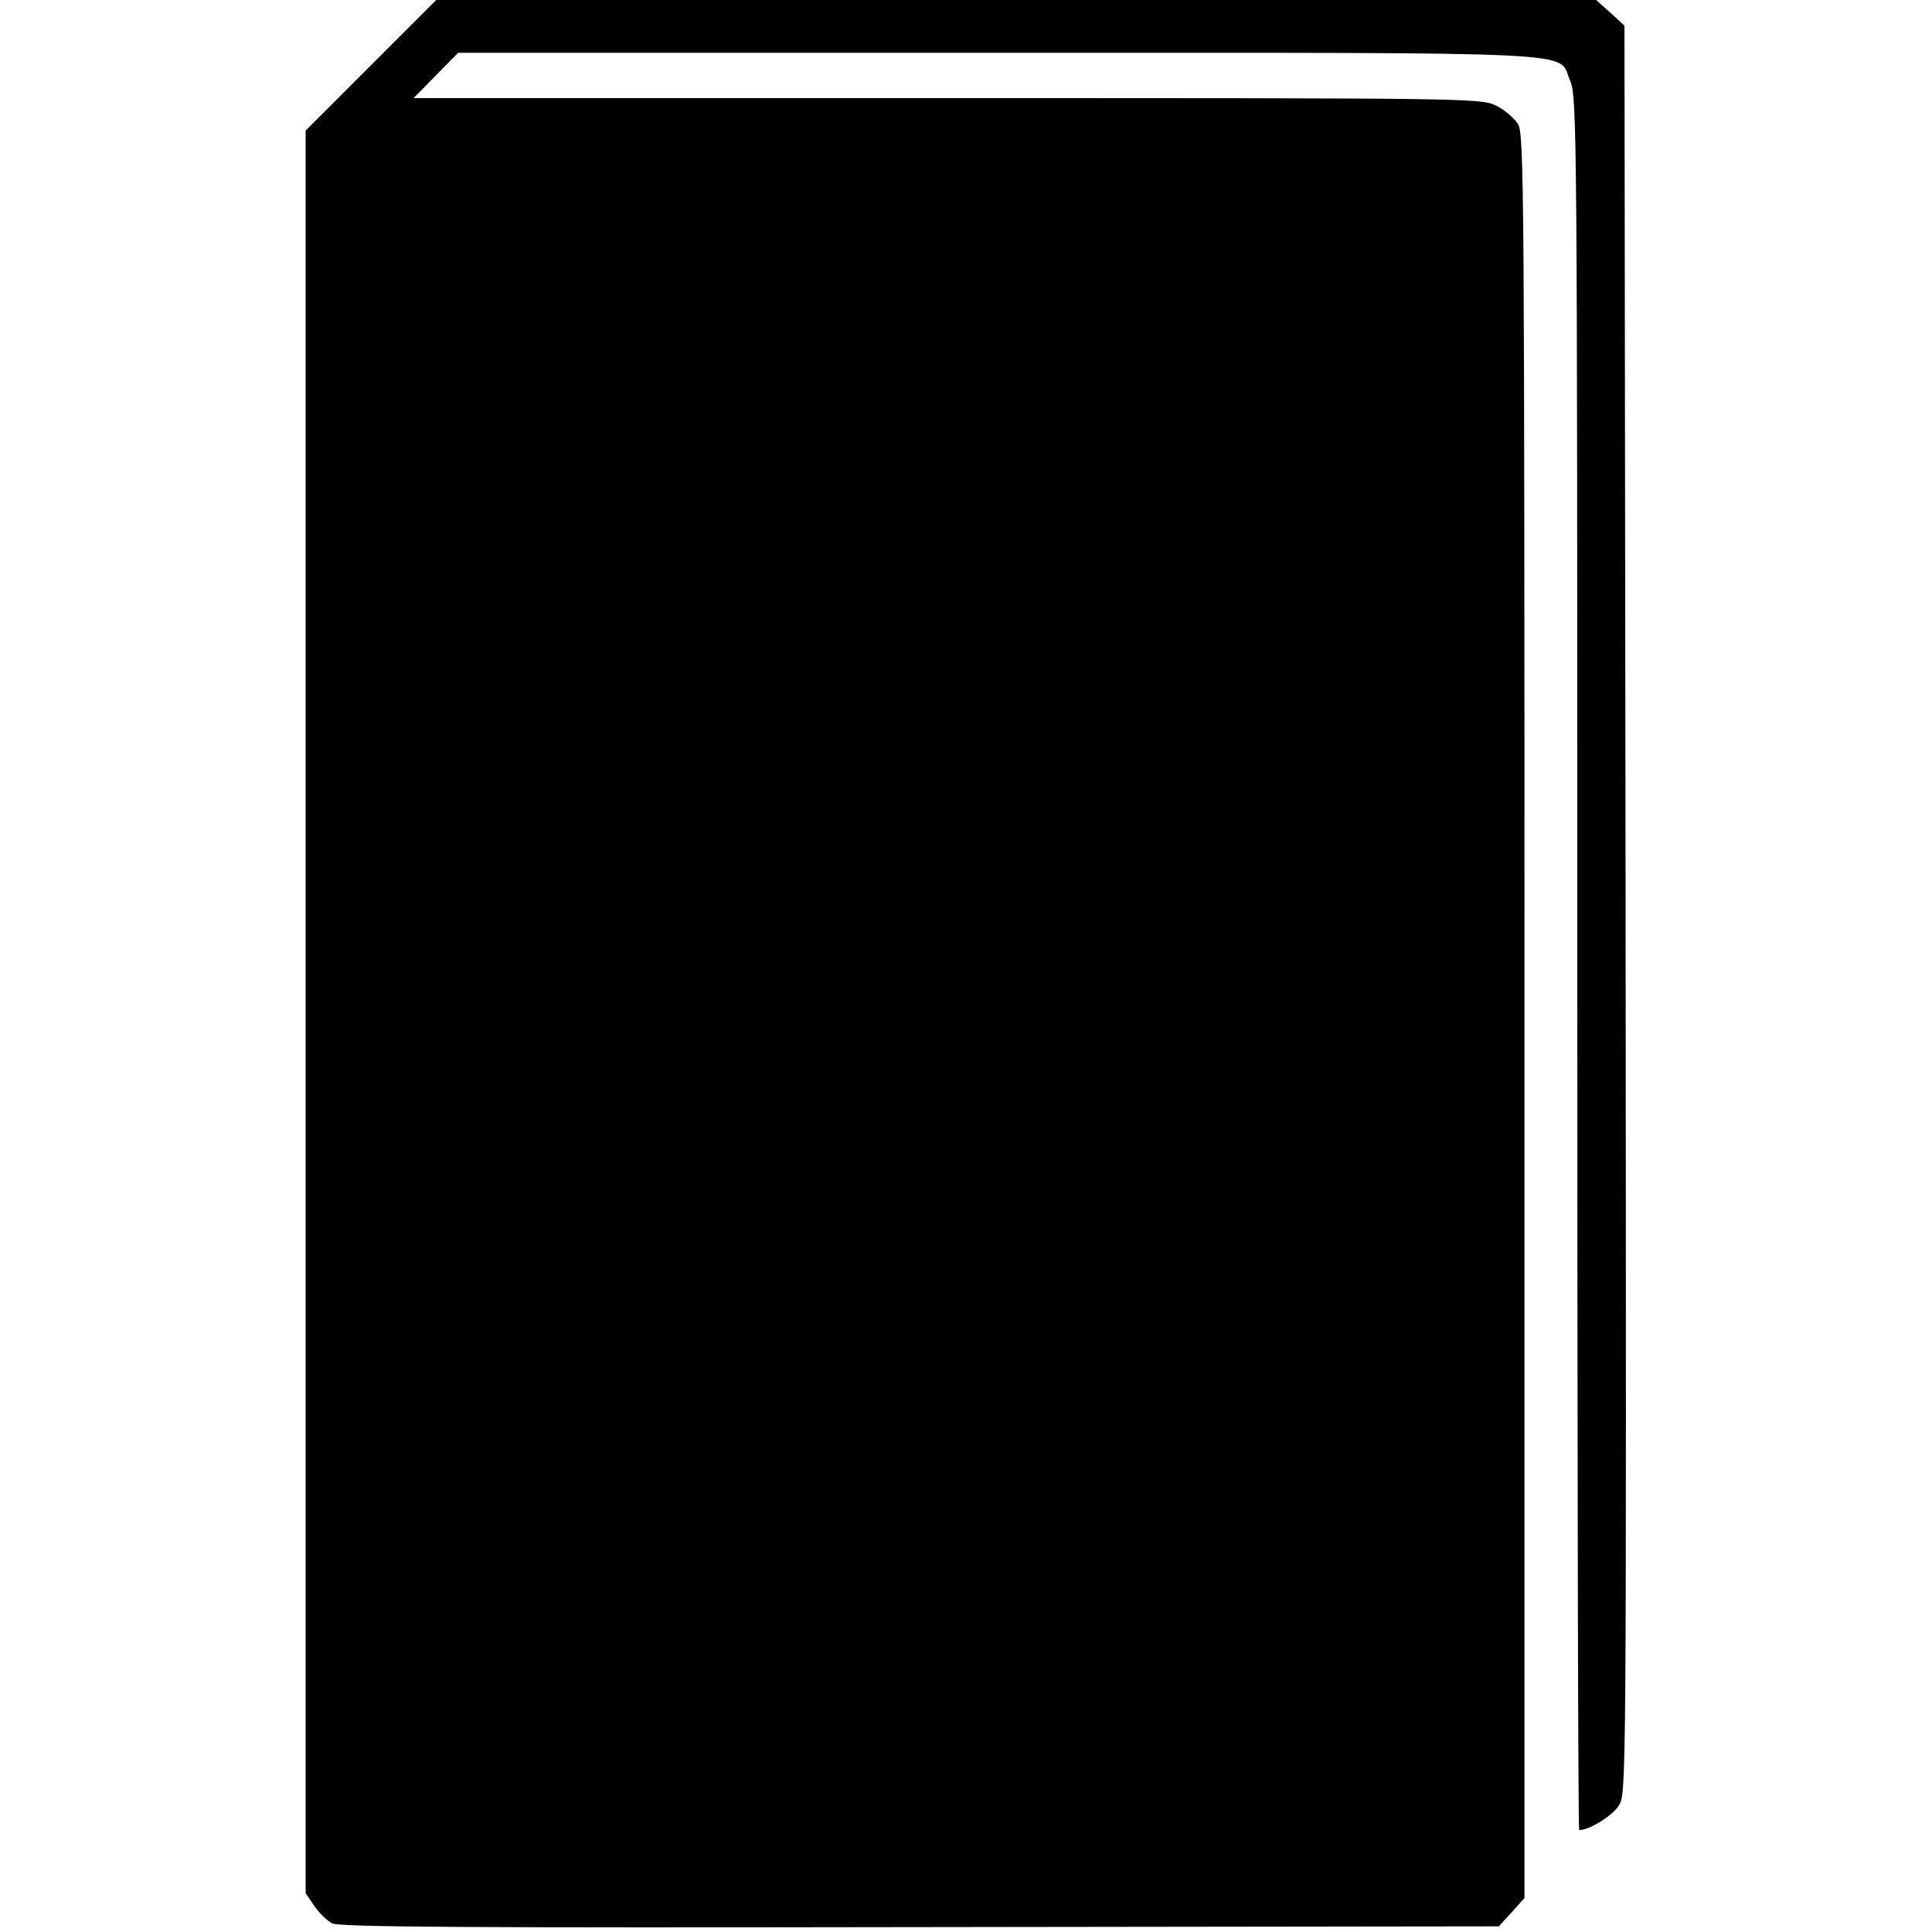
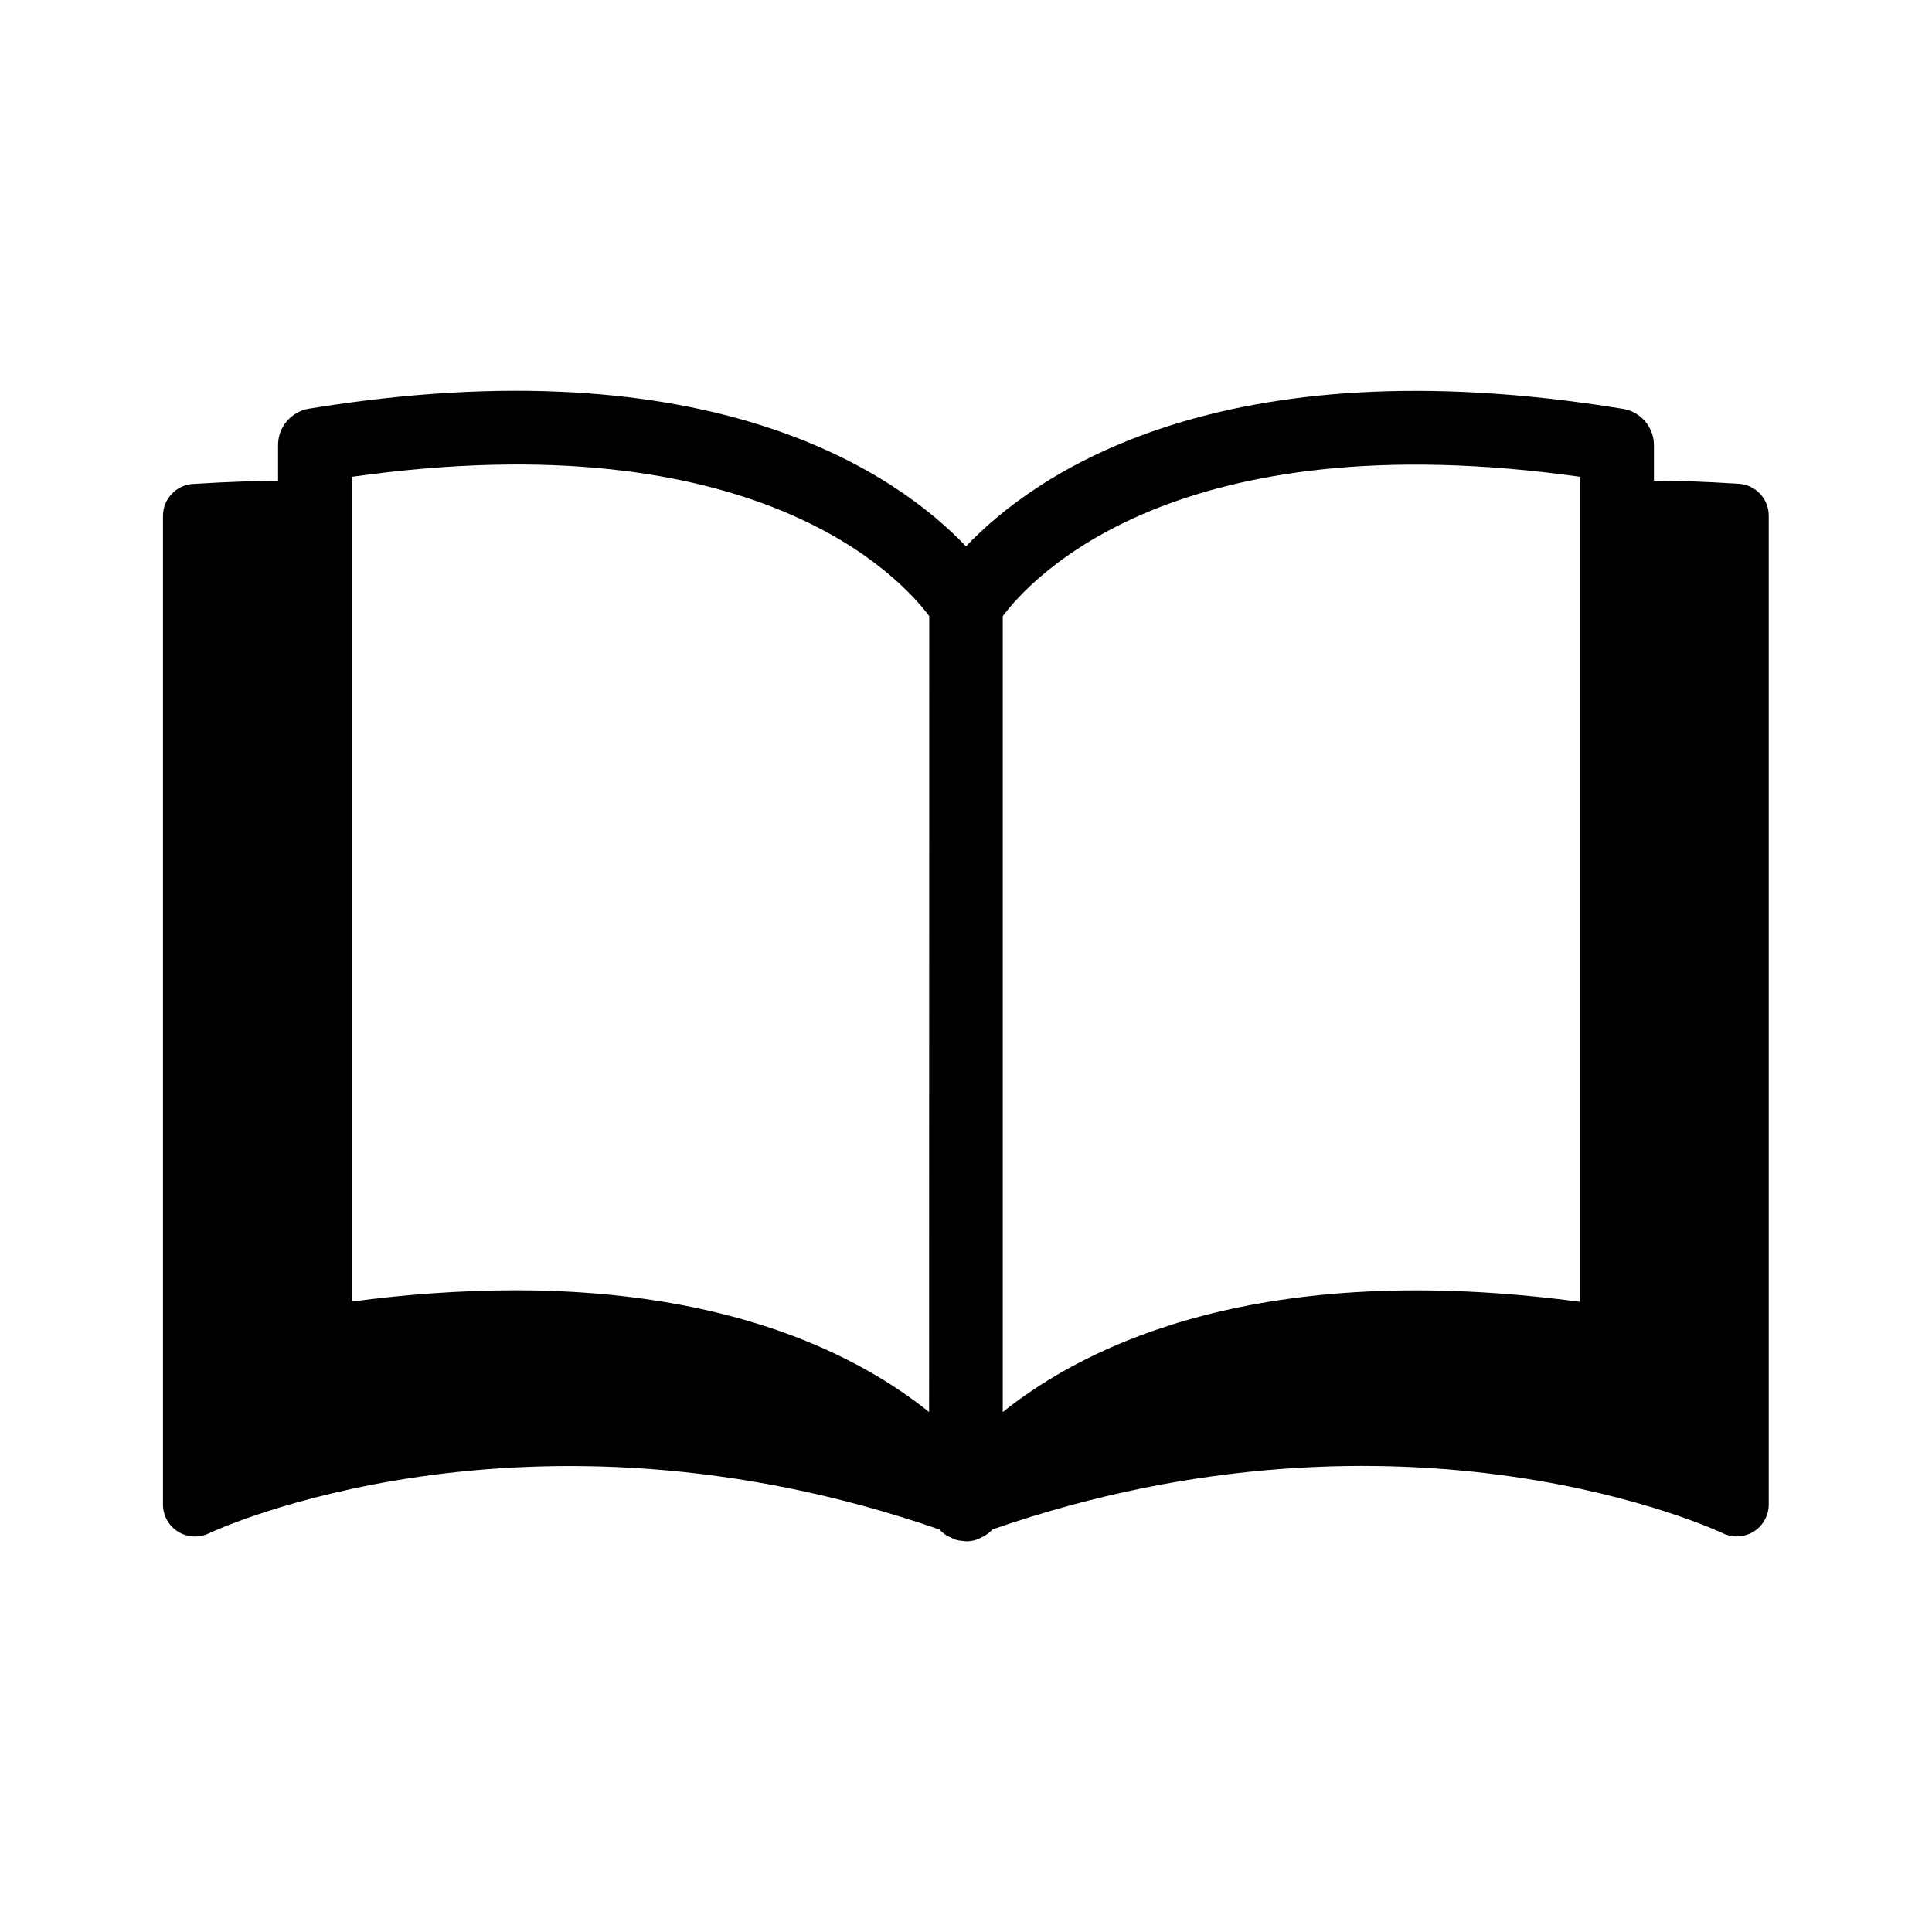
- <svg xmlns="http://www.w3.org/2000/svg" version="1.0" width="512pt" height="512pt" viewBox="0 0 512 512" preserveAspectRatio="xMidYMid meet">
-   <g transform="translate(0,512) scale(0.1,-0.1)" fill="#000000" stroke="none">
-     <path d="M983 4947 l-173 -173 0 -2335 0 -2336 23 -34 c12 -18 34 -39 47 -46 20 -10 344 -12 1558 -10 l1534 2 34 37 34 38 0 2336 c0 2195 -1 2338 -17 2365 -10 16 -36 38 -58 49 -41 20 -67 20 -1455 20 l-1414 0 59 60 59 60 1429 0 c1607 0 1482 6 1518 -74 18 -40 19 -124 19 -2338 0 -1264 2 -2298 5 -2298 27 0 88 38 105 65 20 32 20 38 18 2375 l-3 2342 -37 34 -38 34 -1537 0 -1537 0 -173 -173z" />
-   </g>
+ <svg xmlns="http://www.w3.org/2000/svg" data-name="Layer 1" id="Layer_1" viewBox="0 0 512 512">
+   <path d="M460.81,128.2c-10.29-.64-17.33-.84-22.5-.81V118a9.78,9.78,0,0,0-8.21-9.65C322.75,90.79,273.78,126.09,256,144.79c-17.81-18.7-66.8-54-174.09-36.49A9.78,9.78,0,0,0,73.69,118v9.44c-5.17,0-12.21.17-22.5.81a8.48,8.48,0,0,0-8,8.46v262a8.48,8.48,0,0,0,12.2,7.62c.84-.39,83.32-39.22,193.59-1a9.06,9.06,0,0,0,1.86,1.57,7.9,7.9,0,0,0,1.06.5,10,10,0,0,0,1.44.67,10.12,10.12,0,0,0,2.31.32c.11,0,.2.08.31.08a9.4,9.4,0,0,0,2.56-.35,9.28,9.28,0,0,0,1.84-.84c.18-.09.36-.14.53-.24a9.56,9.56,0,0,0,2.12-1.73c110.22-38.23,192.69.59,193.52,1a8.48,8.48,0,0,0,12.2-7.62v-262A8.48,8.48,0,0,0,460.81,128.2Zm-214.59,246C227.9,359.5,194,341.94,136.64,341.94a327.3,327.3,0,0,0-43.38,3V126.36c107.49-15.18,145.62,27,153,36.92ZM418.74,345c-84.38-11.27-130.43,11.15-153,29.21V163.29c7.45-10,45.68-52,153-36.93Z" />
</svg>
